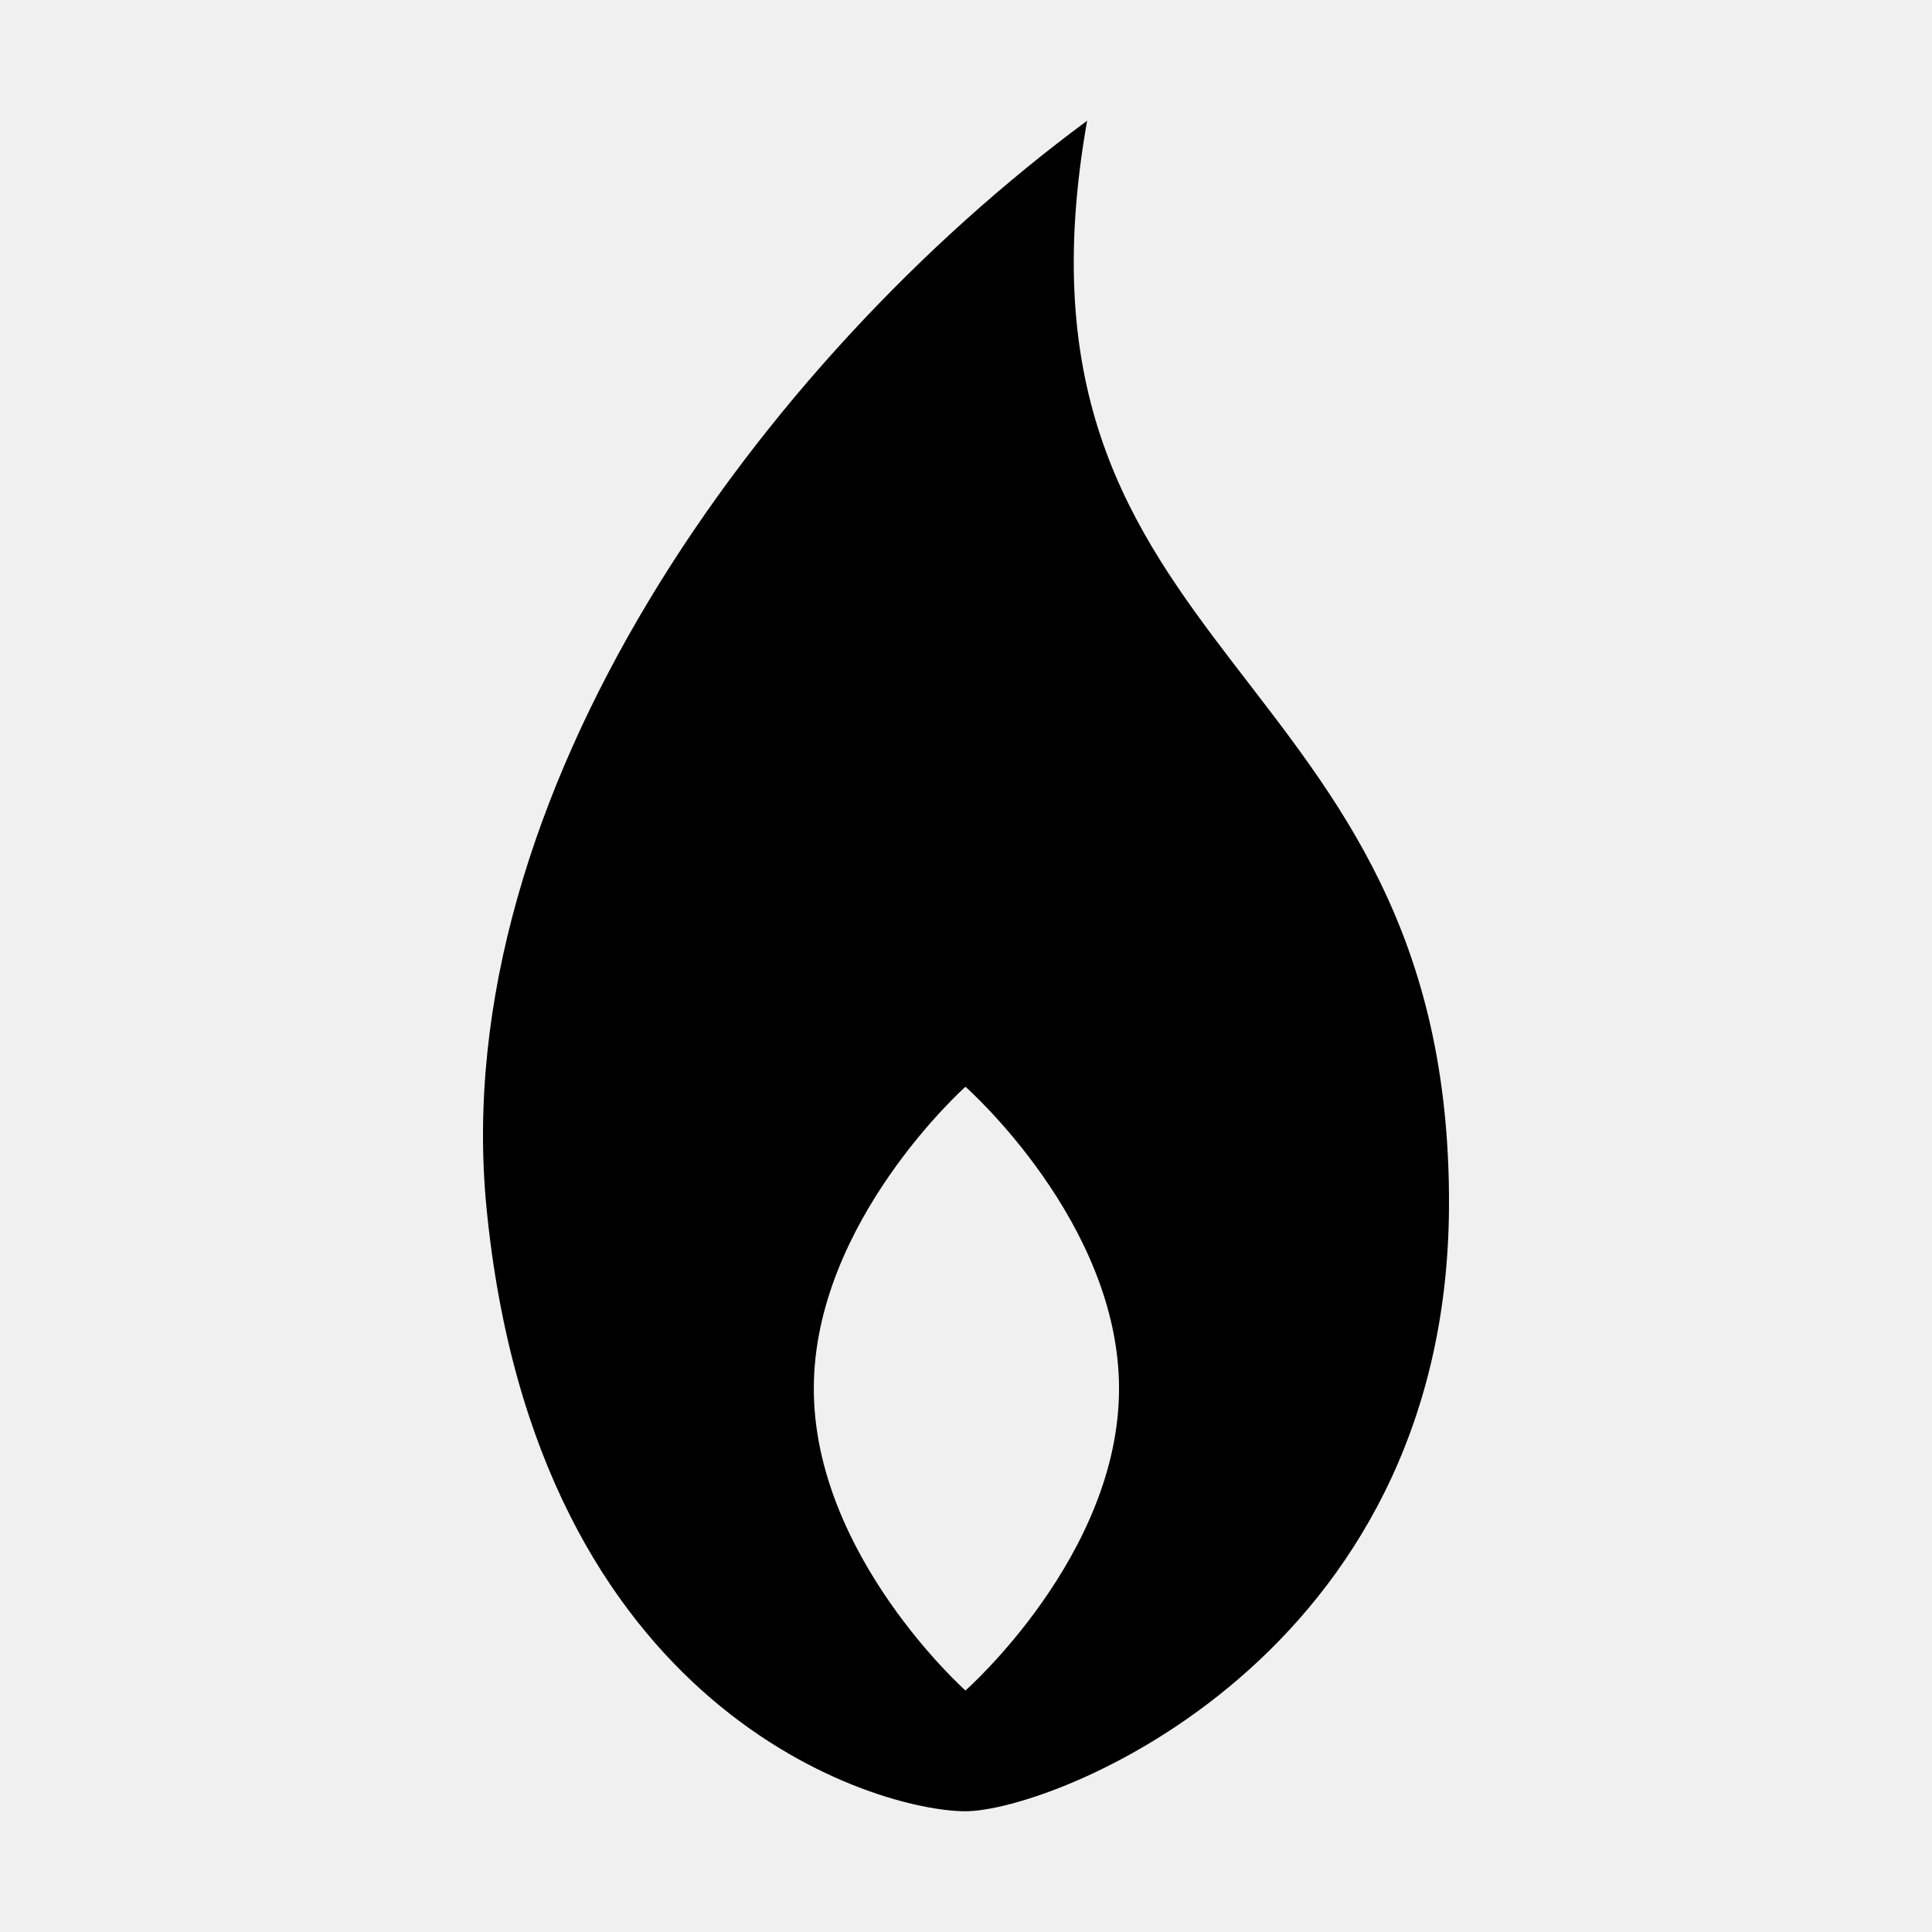
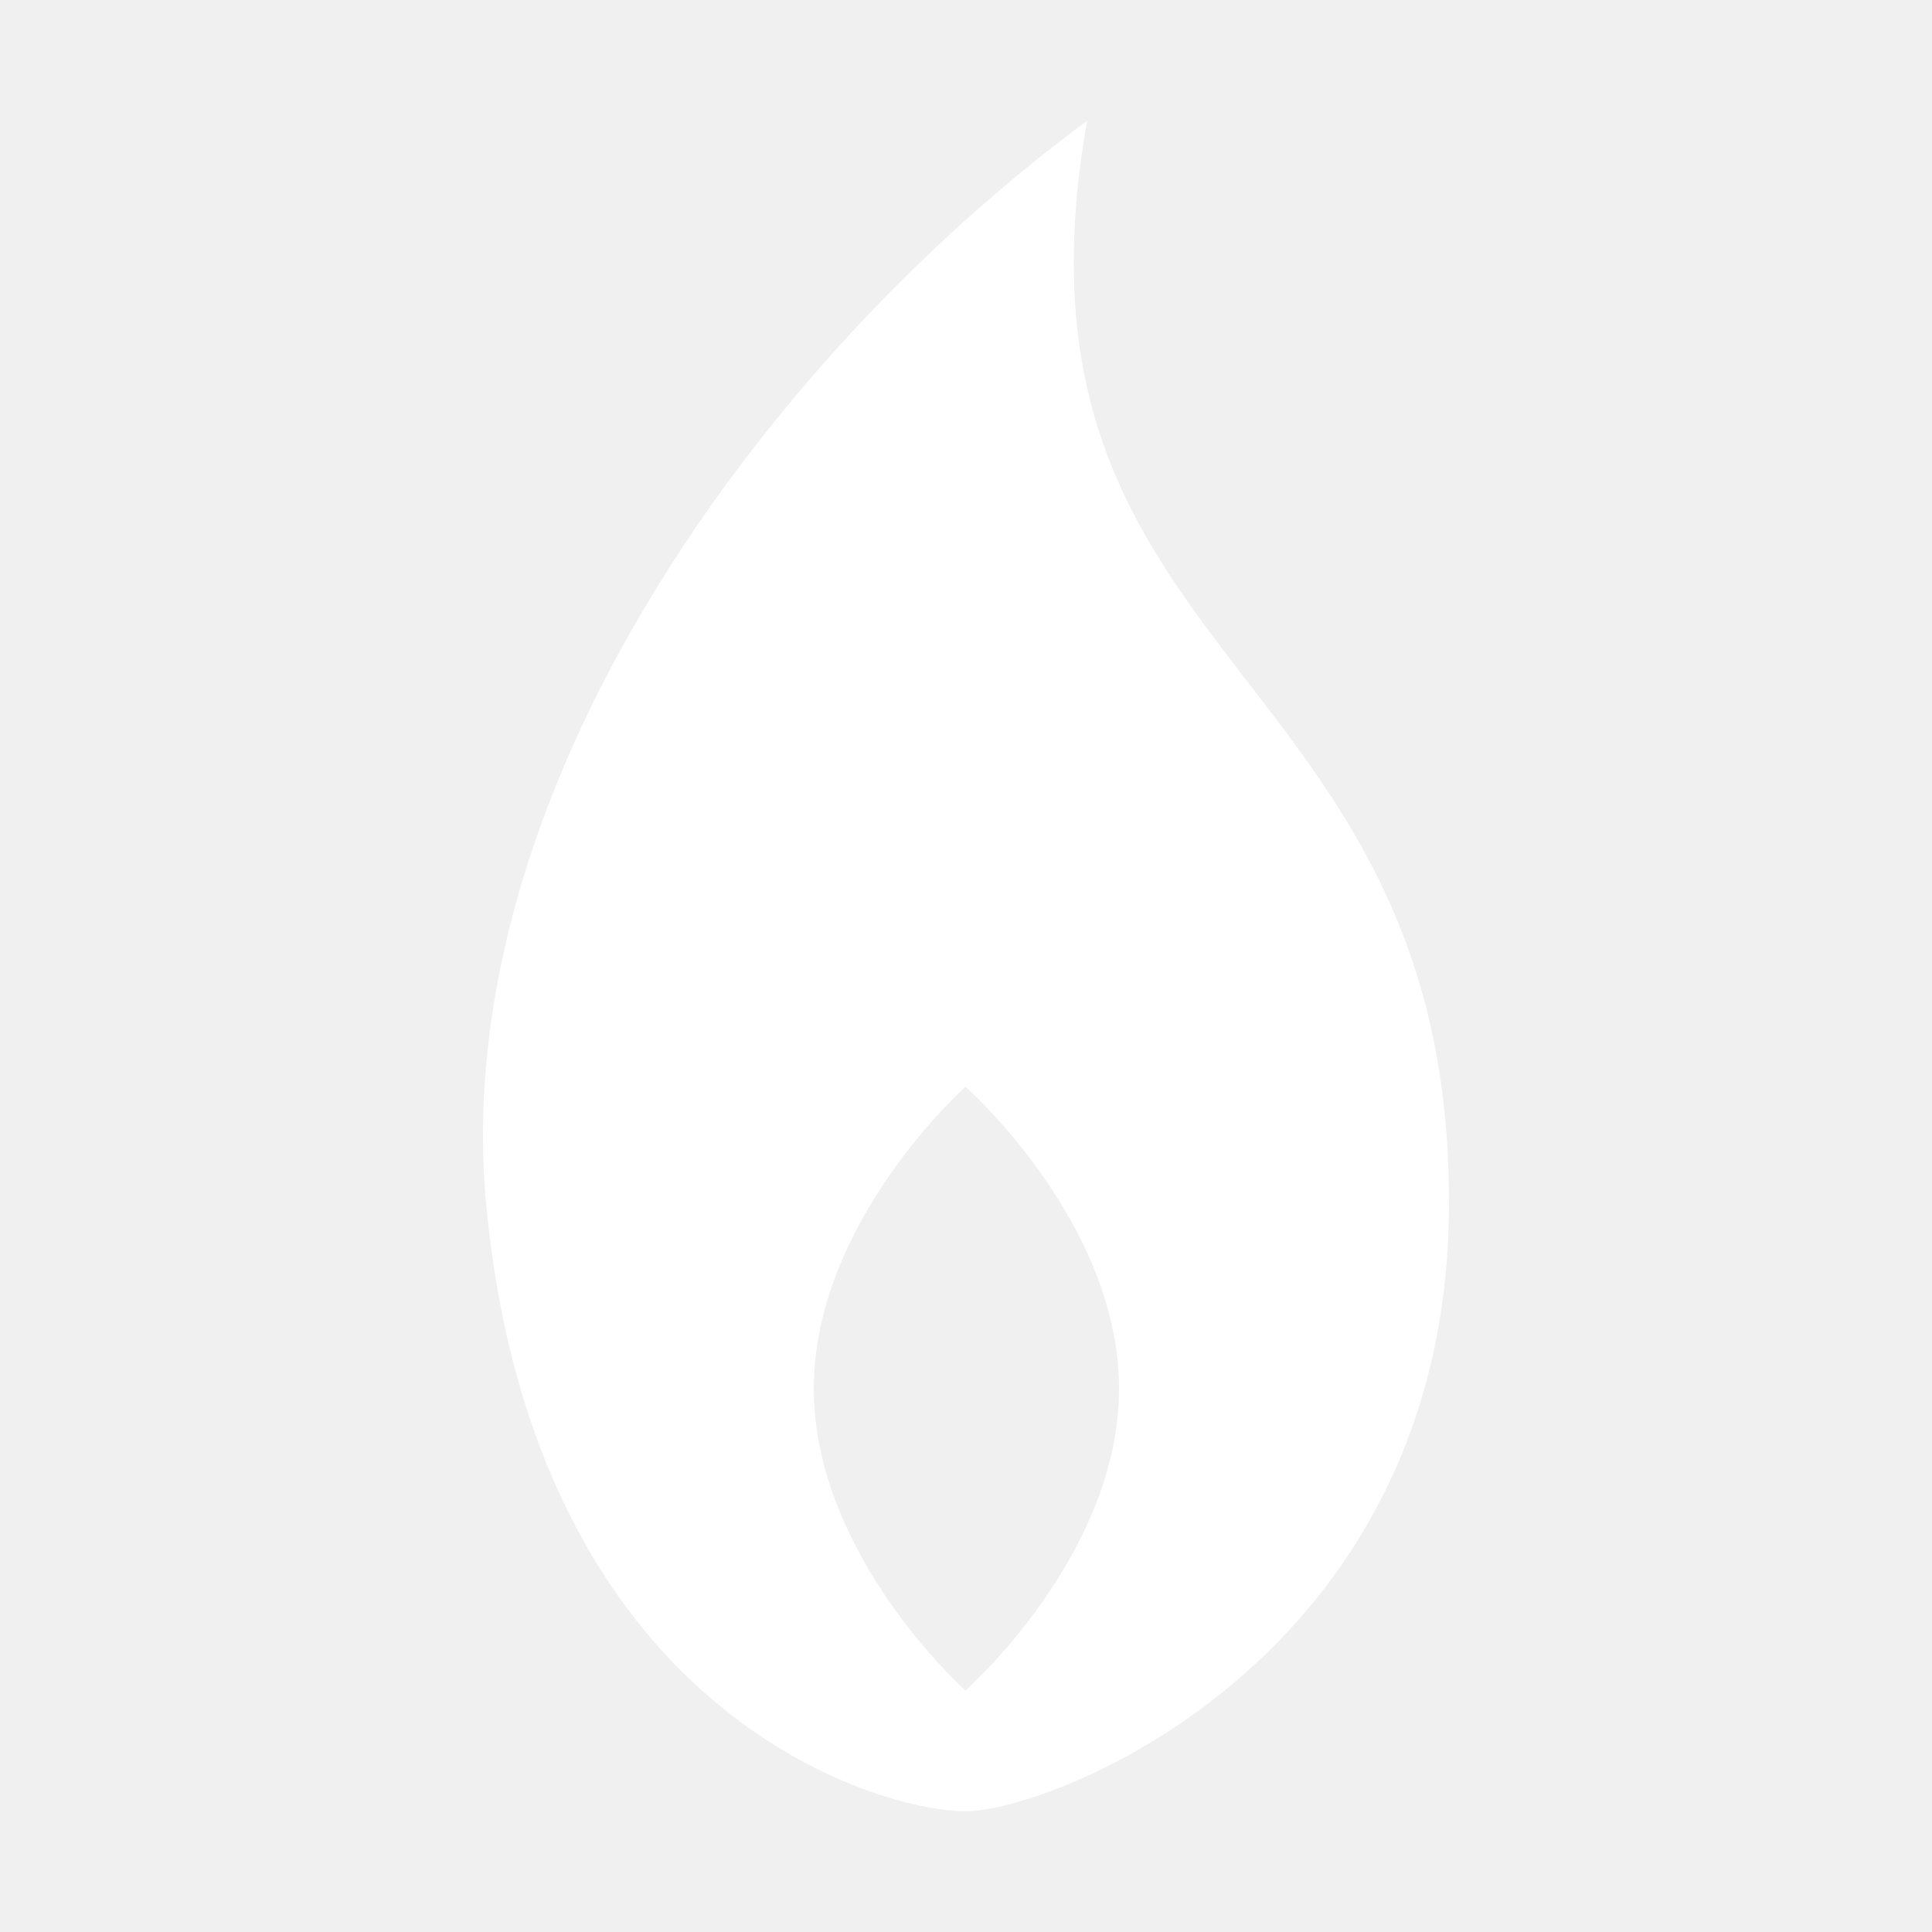
- <svg xmlns="http://www.w3.org/2000/svg" class="svg-icon" style="width: 1em; height: 1em;vertical-align: middle;fill: currentColor;overflow: hidden;" viewBox="0 0 1024 1024" version="1.1">
+ <svg xmlns="http://www.w3.org/2000/svg" class="svg-icon" style="width: 1em; height: 1em;vertical-align: middle;fill: #fff;overflow: hidden;" viewBox="0 0 1024 1024" version="1.1">
  <path d="M257.844 640c26.1 268 207.528 320 253.864 320 46.336 0 254.914-80.98 256.284-320 1.672-292-243.172-286-191.79-576C402.854 192 236.578 421.632 257.844 640zM431.334 736c0-88.366 80.374-160 80.374-160s81.402 71.634 81.402 160c0 88.368-81.402 160-81.402 160S431.334 824.368 431.334 736z" />
</svg>
